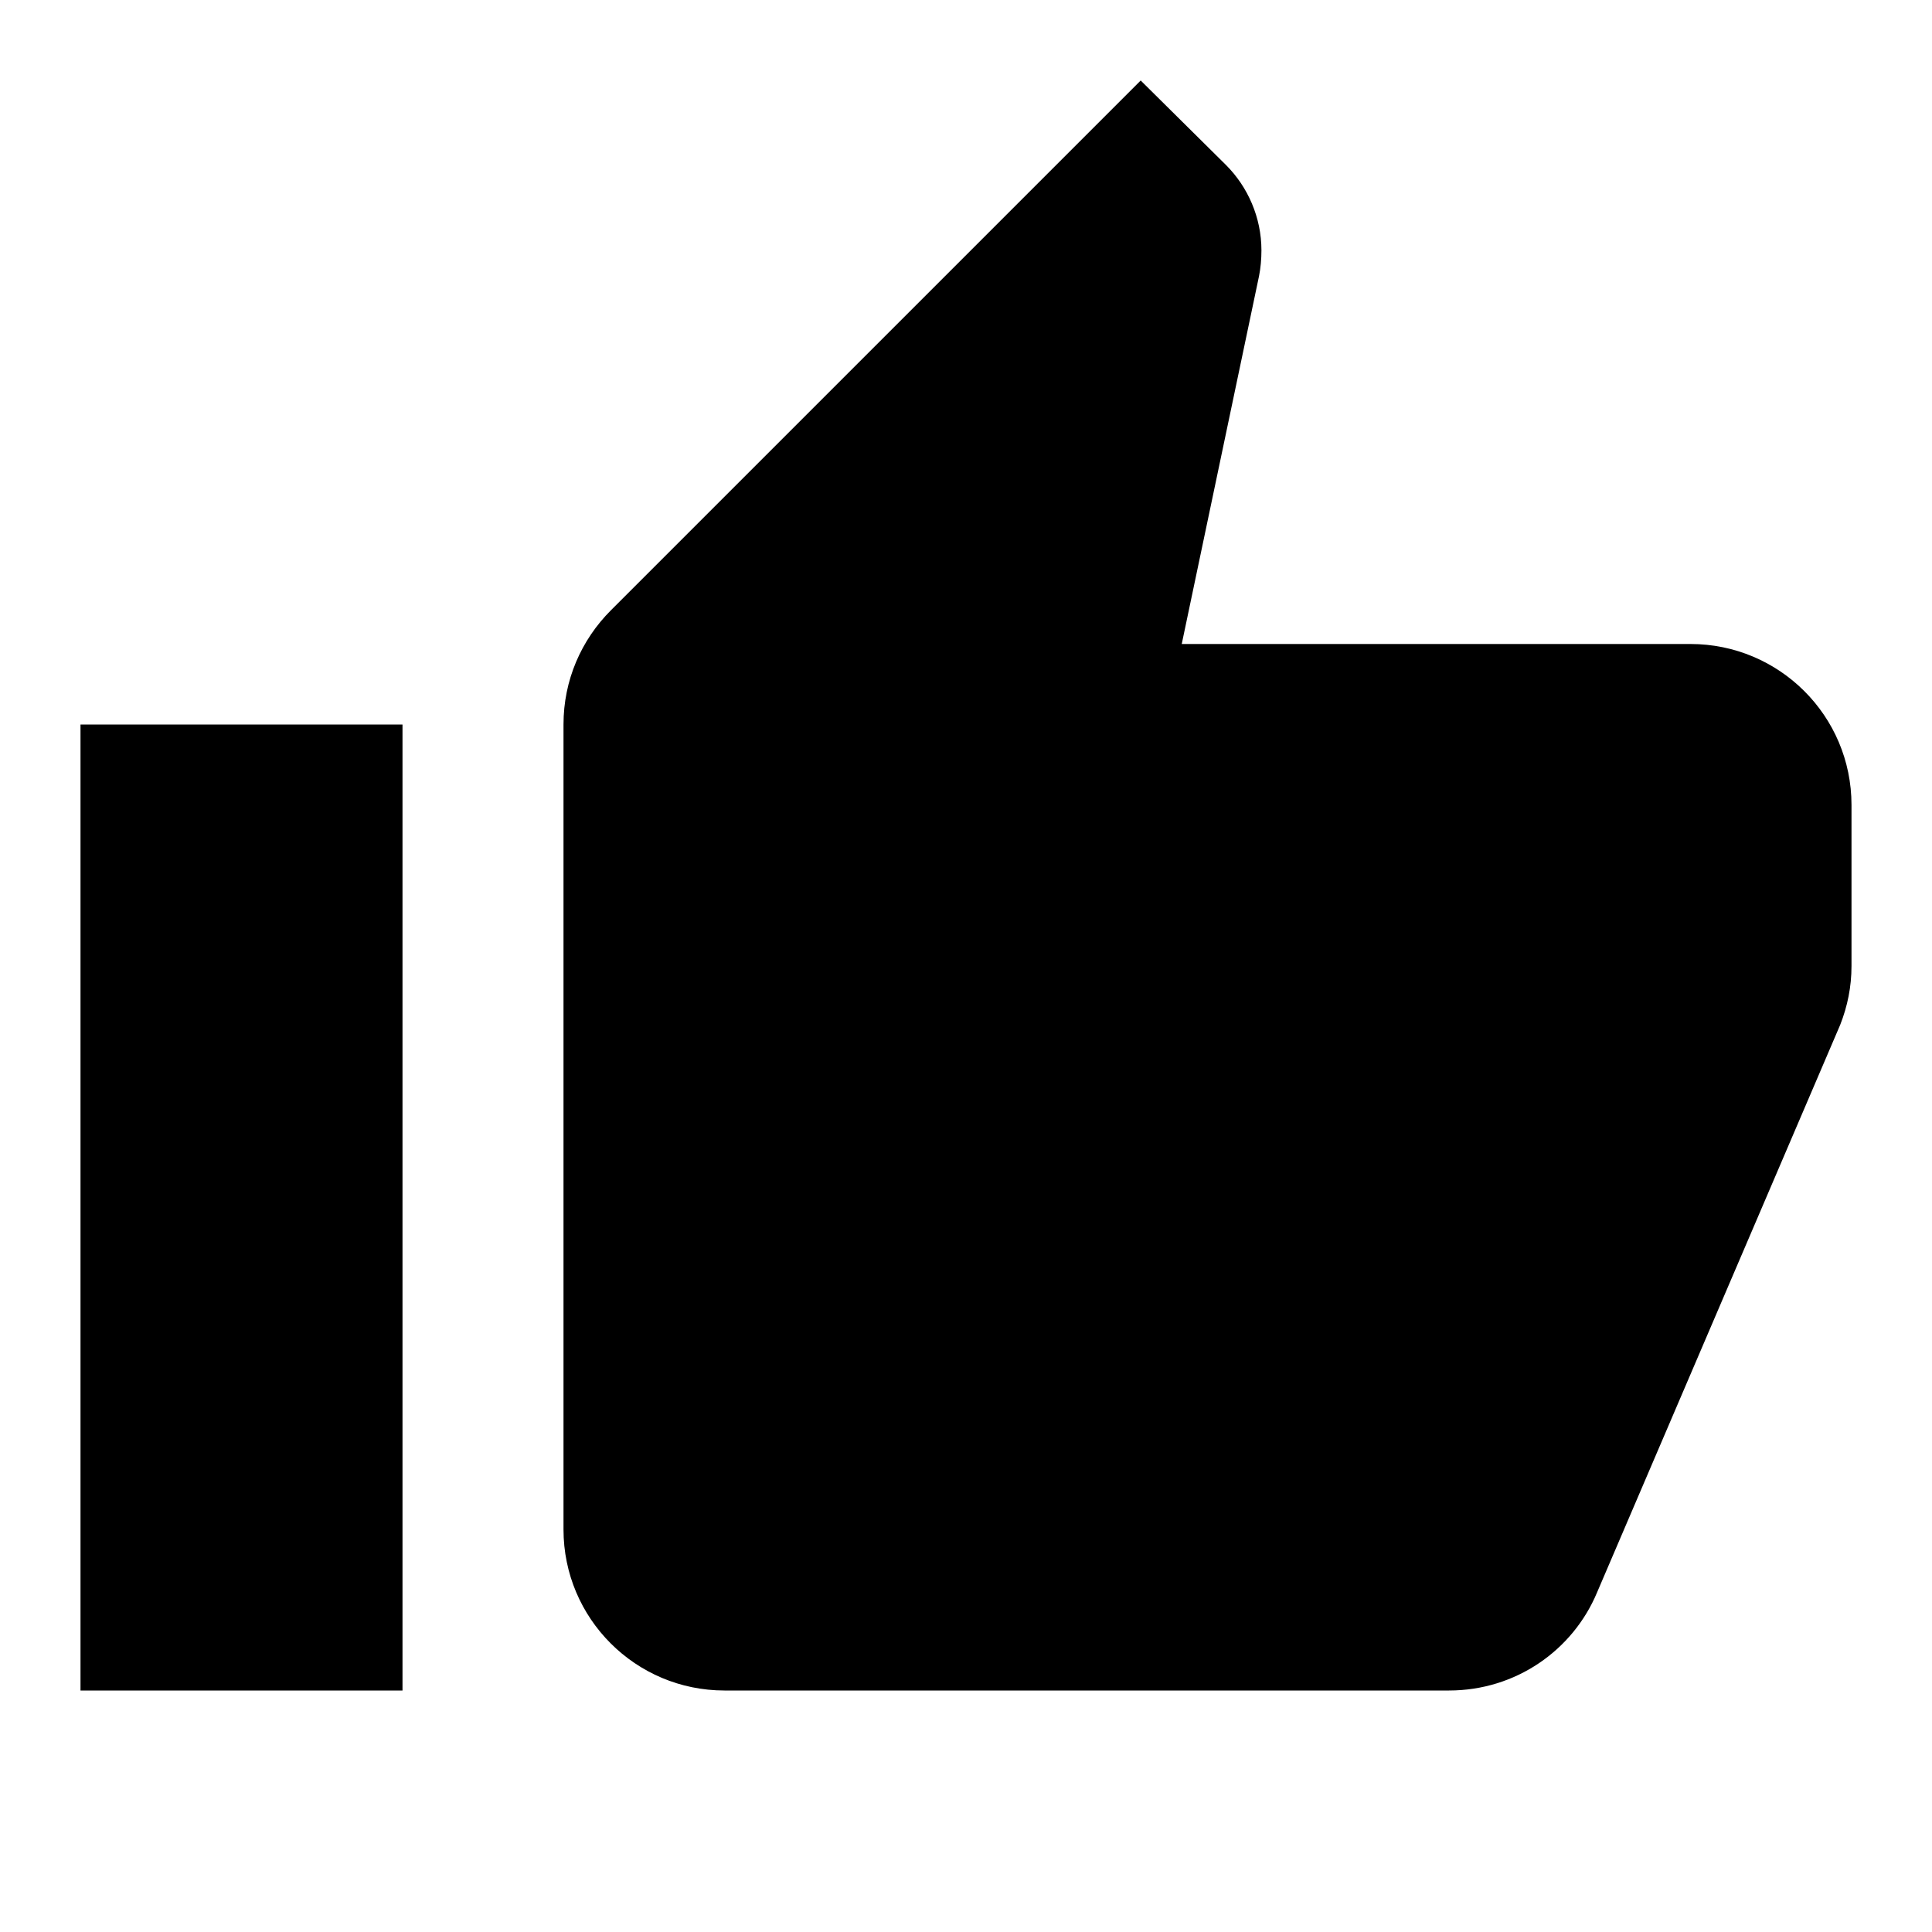
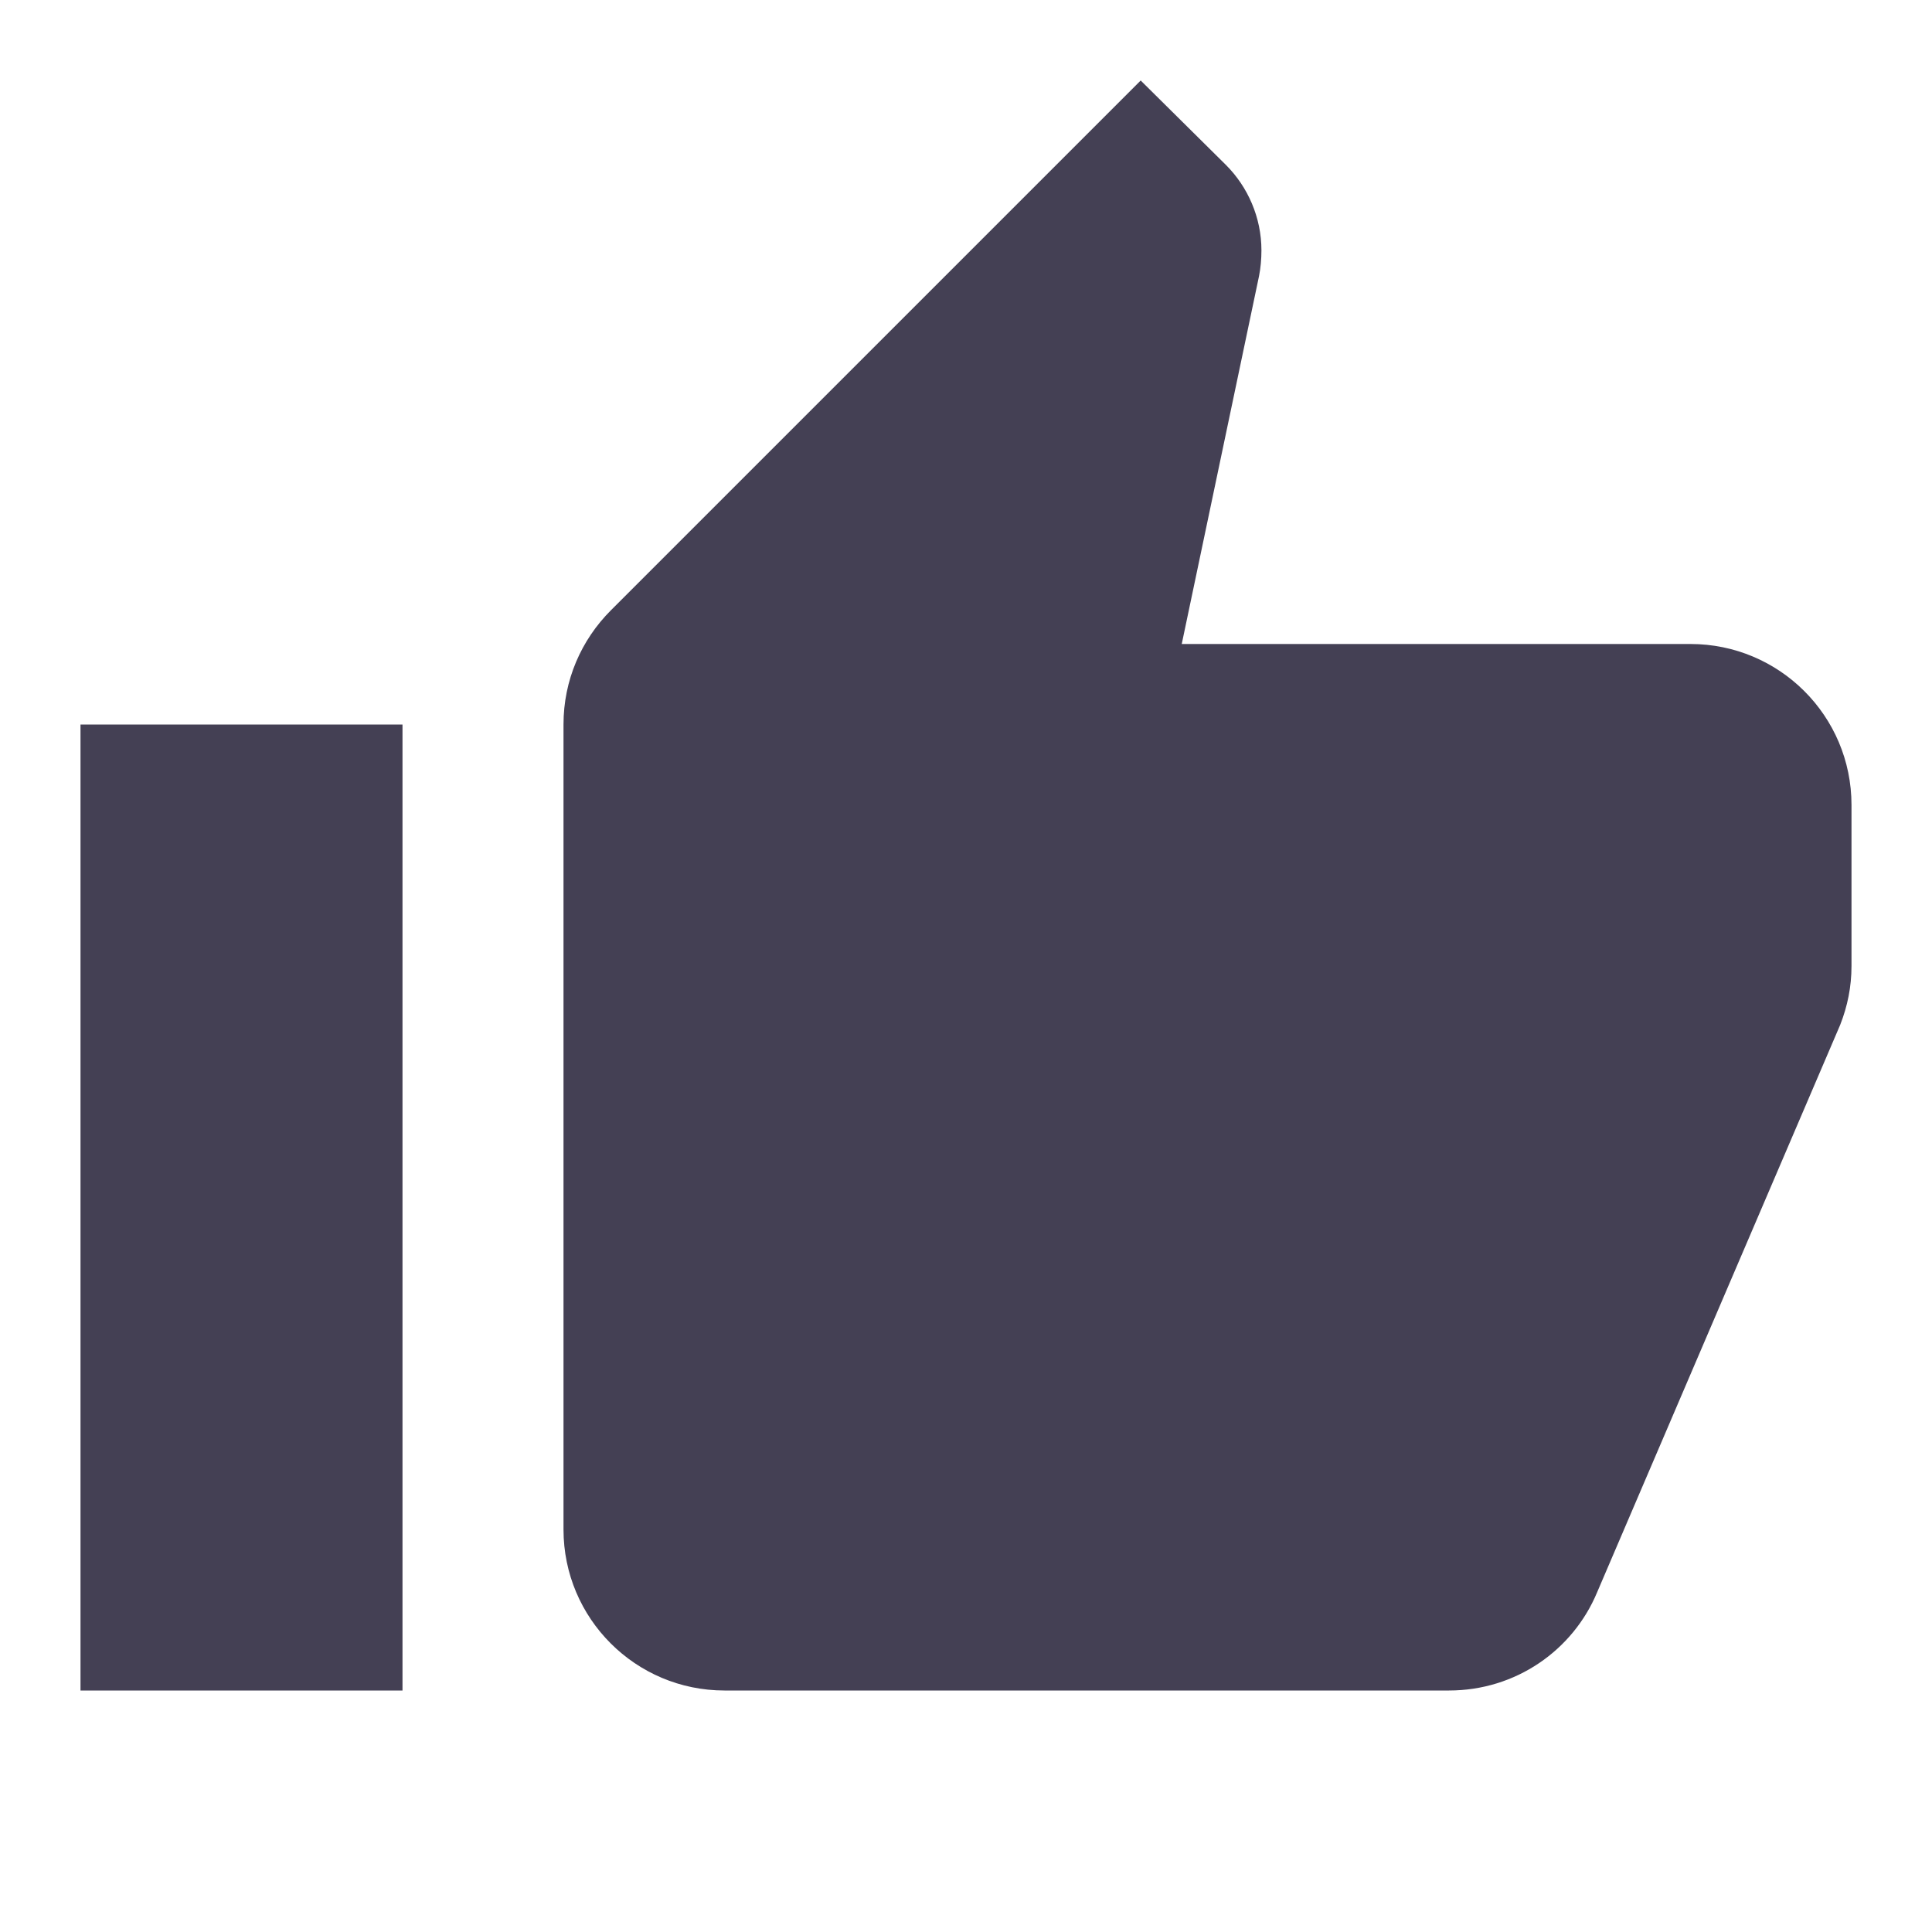
- <svg xmlns="http://www.w3.org/2000/svg" viewBox="0 0 24 24">
+ <svg xmlns="http://www.w3.org/2000/svg" fill="#444054" viewBox="0 0 24 24">
  <path d="M23,10C23,8.89 22.1,8 21,8H14.68L15.64,3.43C15.66,3.33 15.67,3.22 15.67,3.11C15.67,2.7 15.5,2.32 15.23,2.05L14.17,1L7.59,7.58C7.22,7.95 7,8.45 7,9V19A2,2 0 0,0 9,21H18C18.83,21 19.54,20.5 19.84,19.78L22.86,12.73C22.95,12.5 23,12.26 23,12V10M1,21H5V9H1V21Z" />
</svg>
